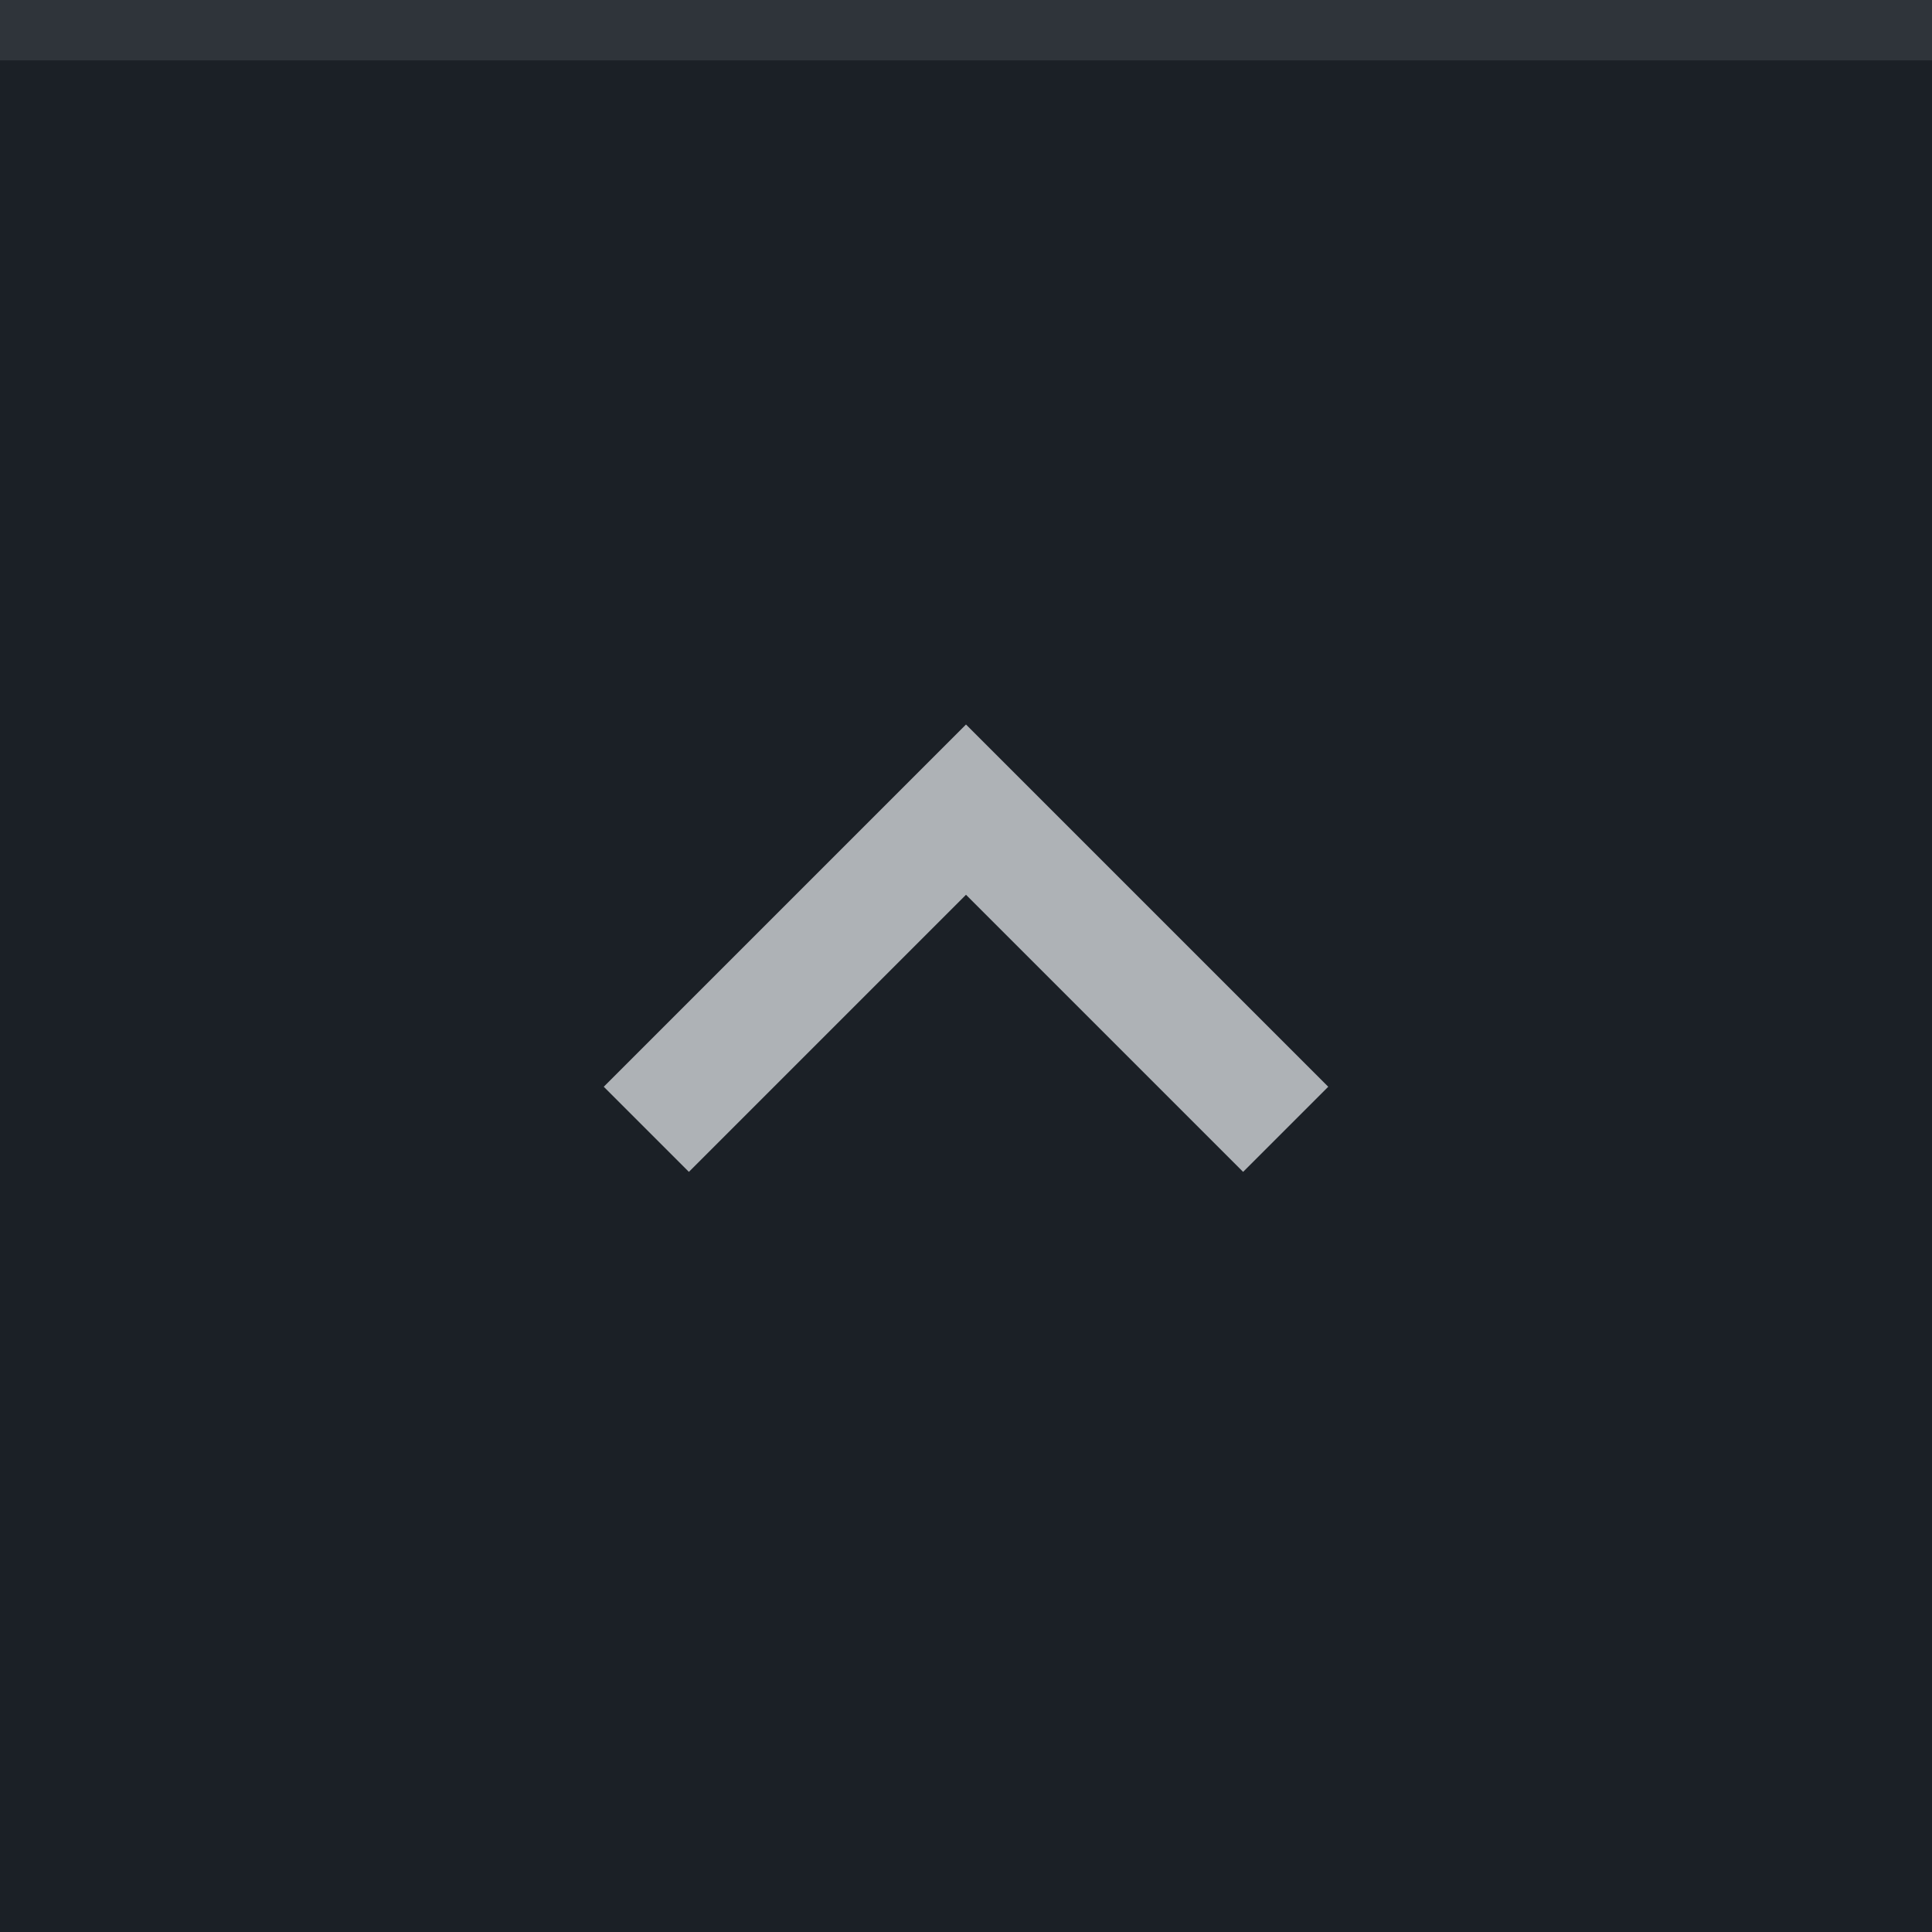
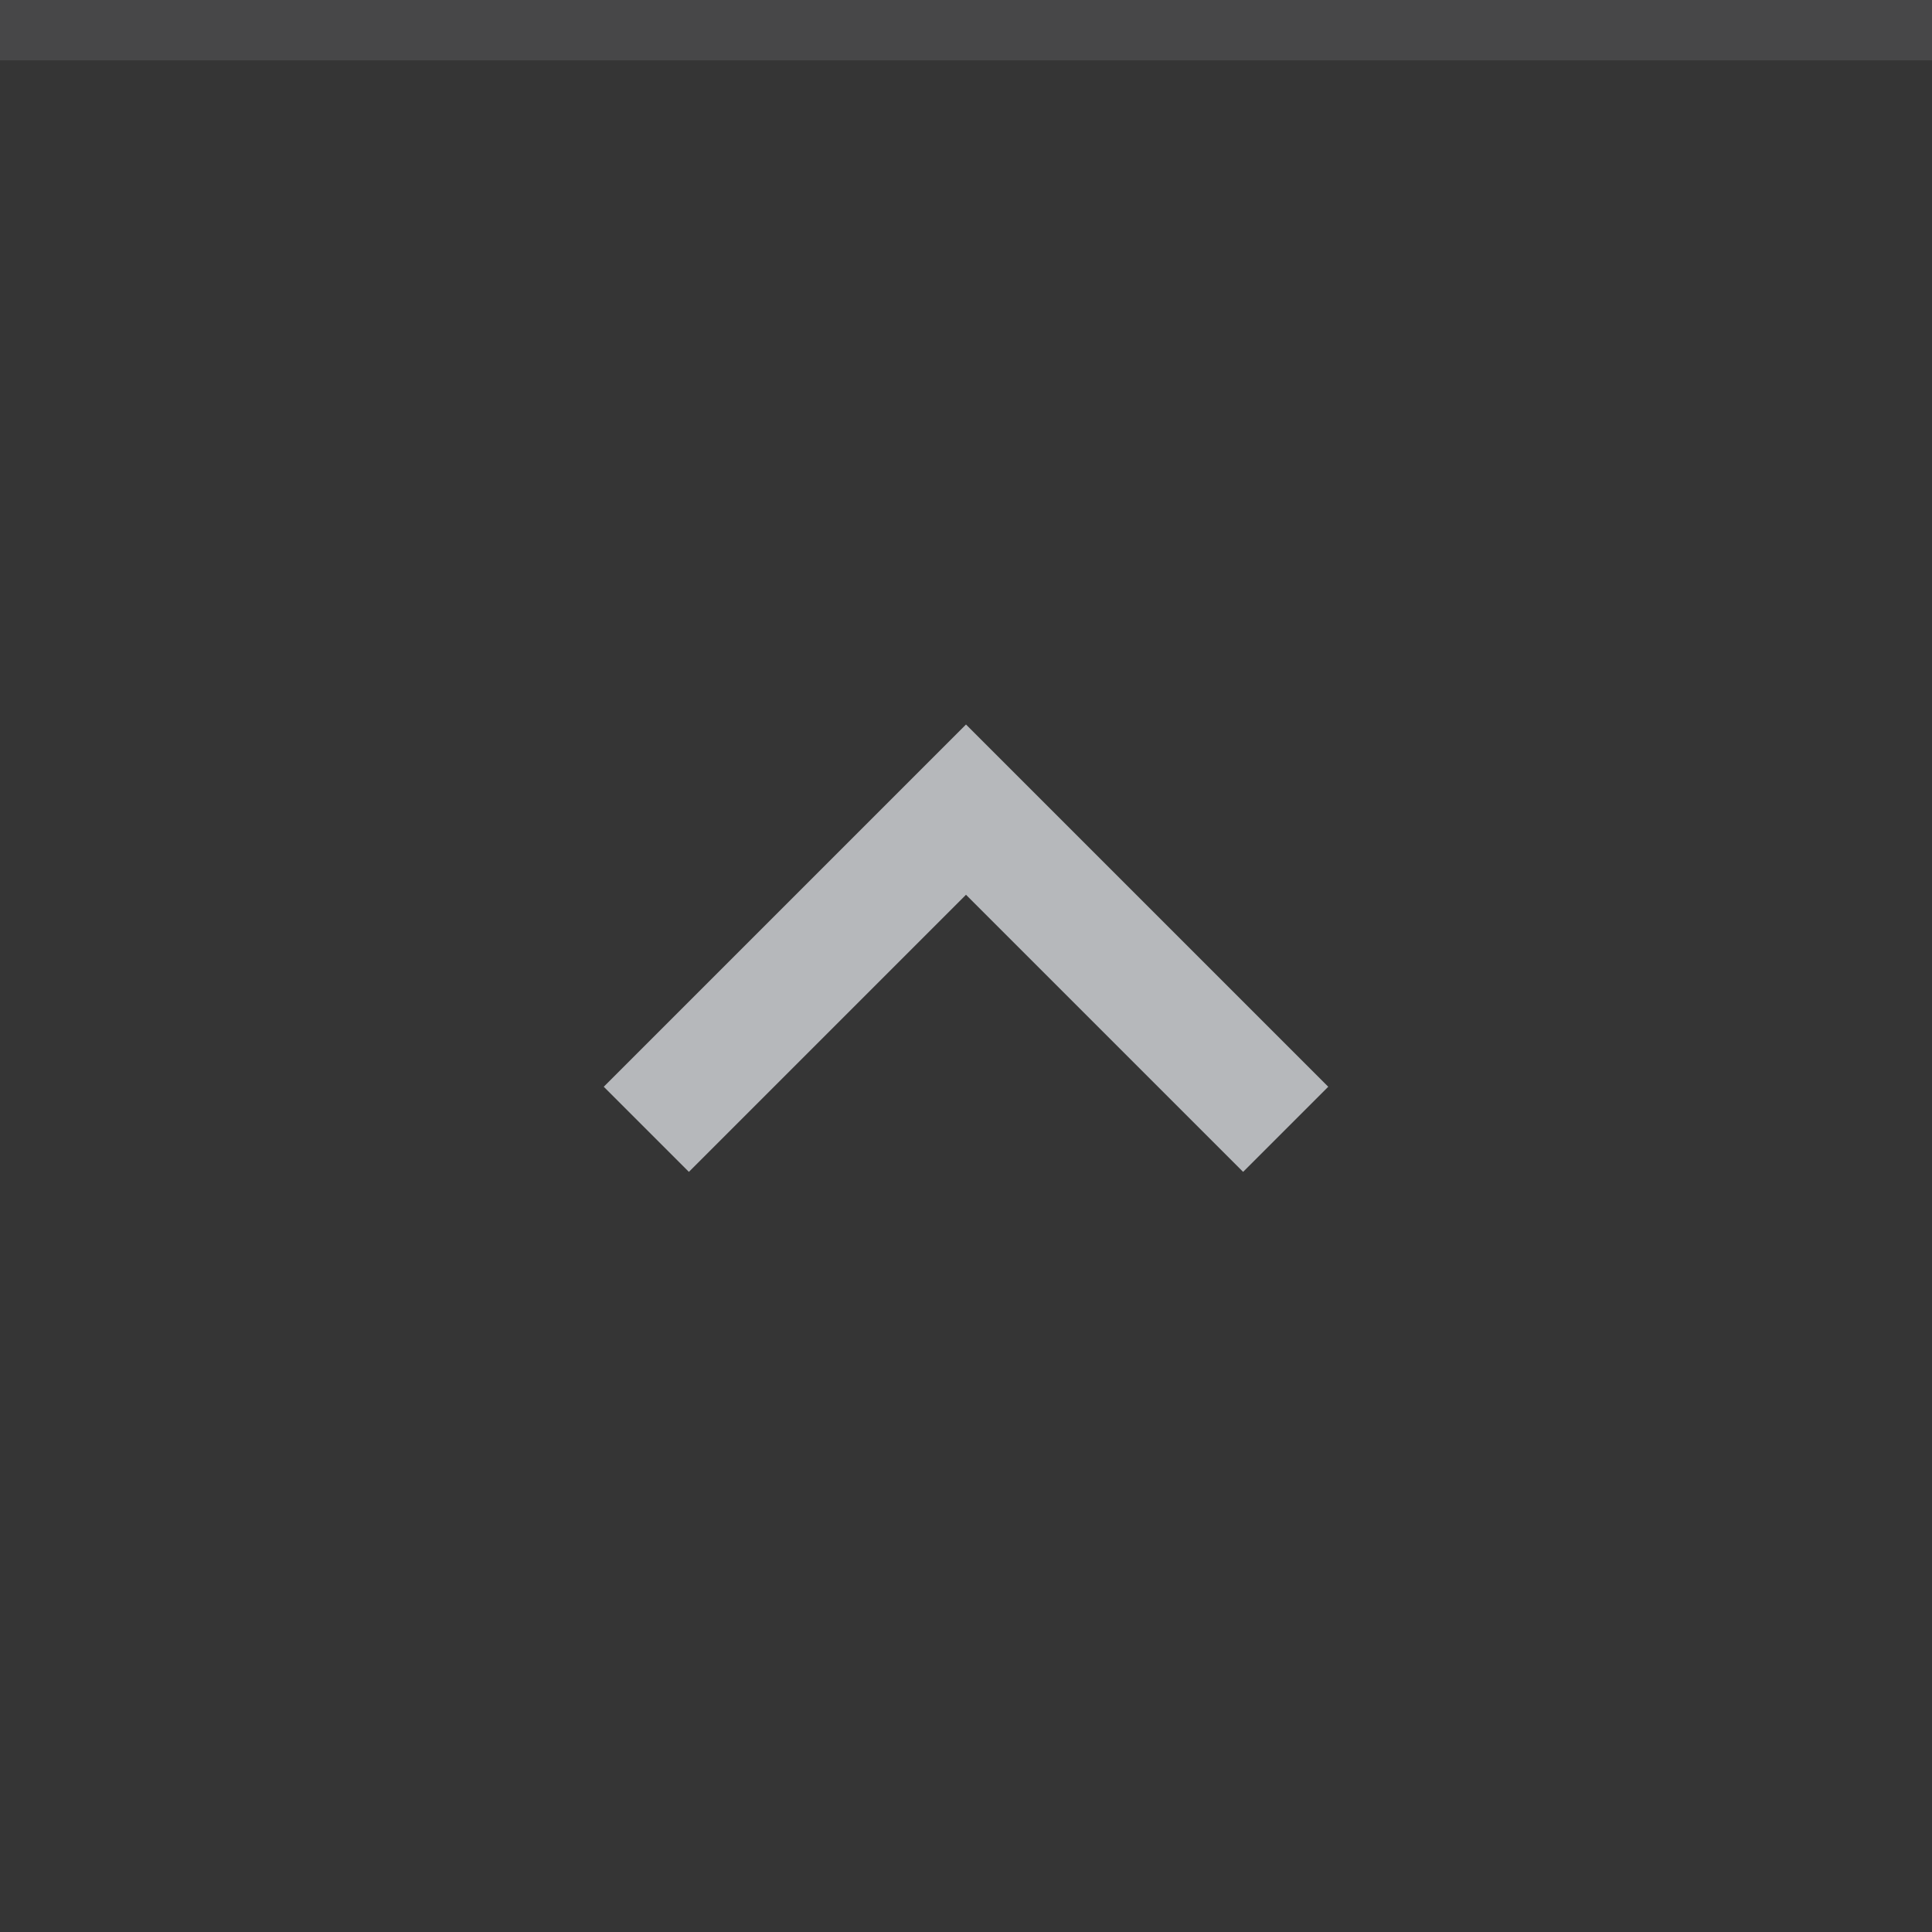
<svg xmlns="http://www.w3.org/2000/svg" width="32" height="32" viewBox="0 0 32 32">
-   <rect width="32" height="32" fill="#1b2026" />
+   <rect width="32" height="32" fill="#353535" />
  <rect width="32" height="1" fill="#eceff4" fill-opacity="0.1" />
  <g fill="#eceff4" opacity="0.7">
    <circle cx="16" cy="16" r="12" opacity="0" />
    <path d="m10 18 1.41 1.41 4.59-4.59 4.59 4.59 1.41-1.41-6-6z" />
  </g>
</svg>
